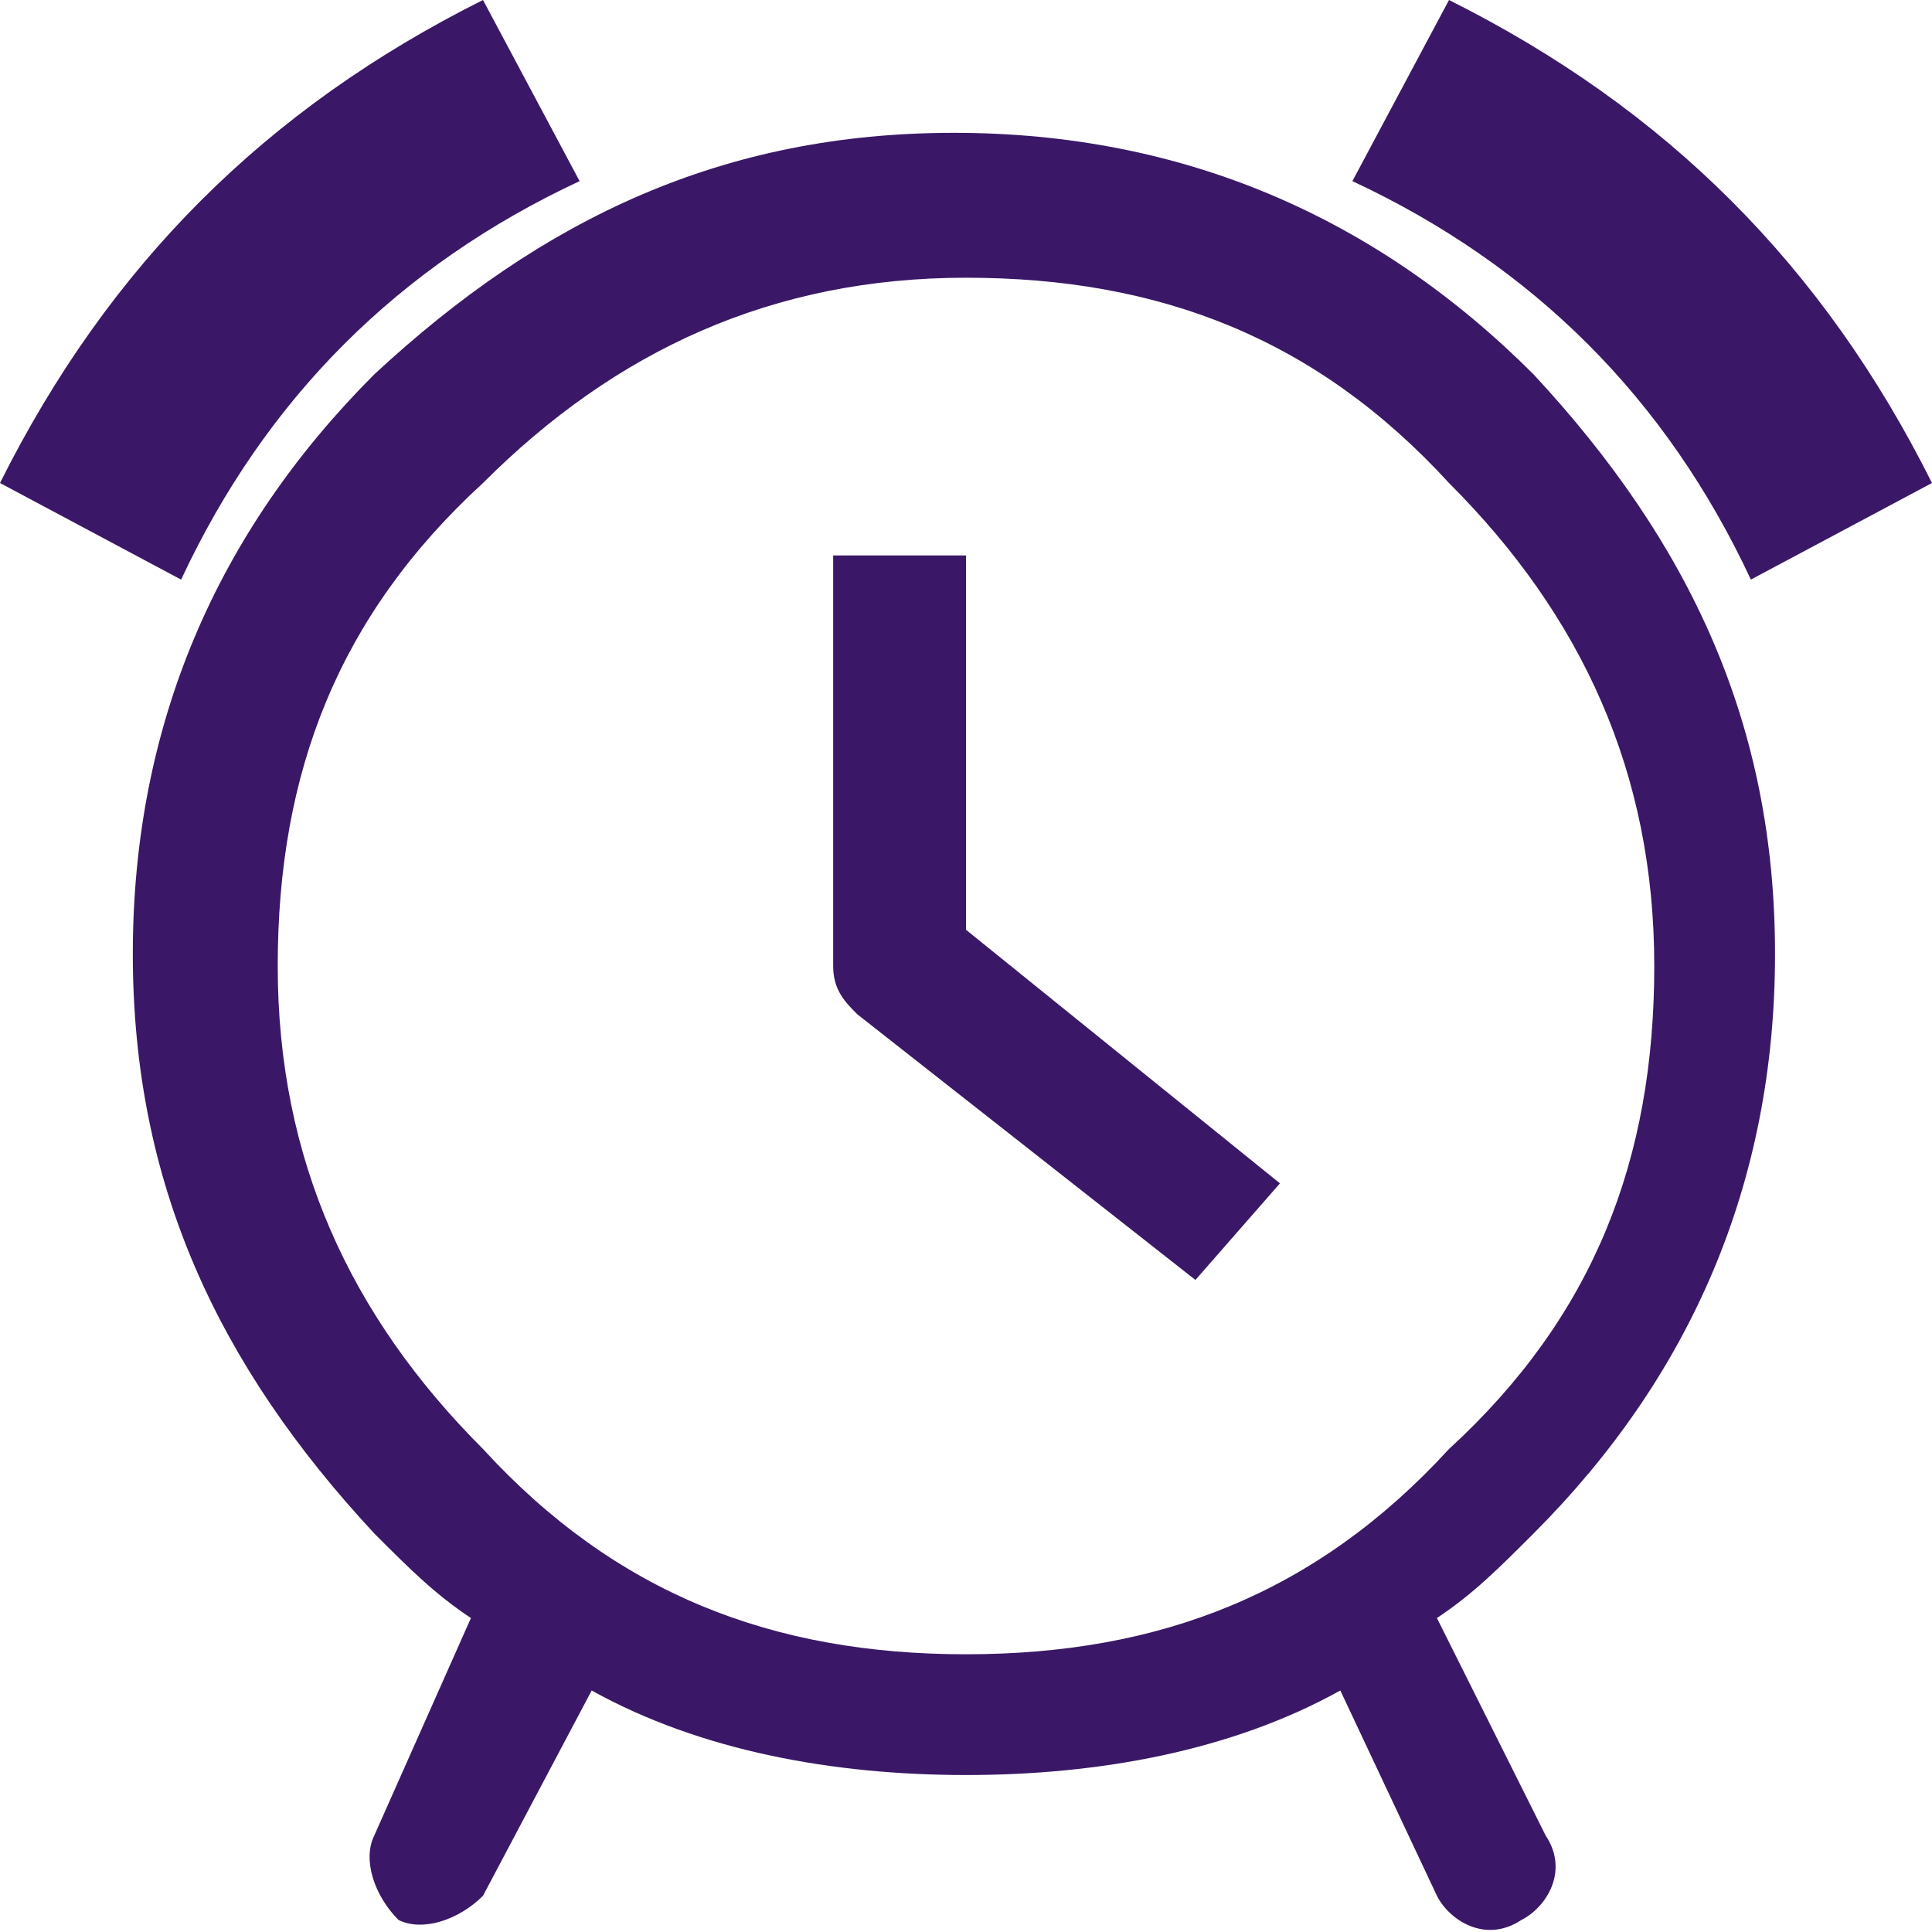
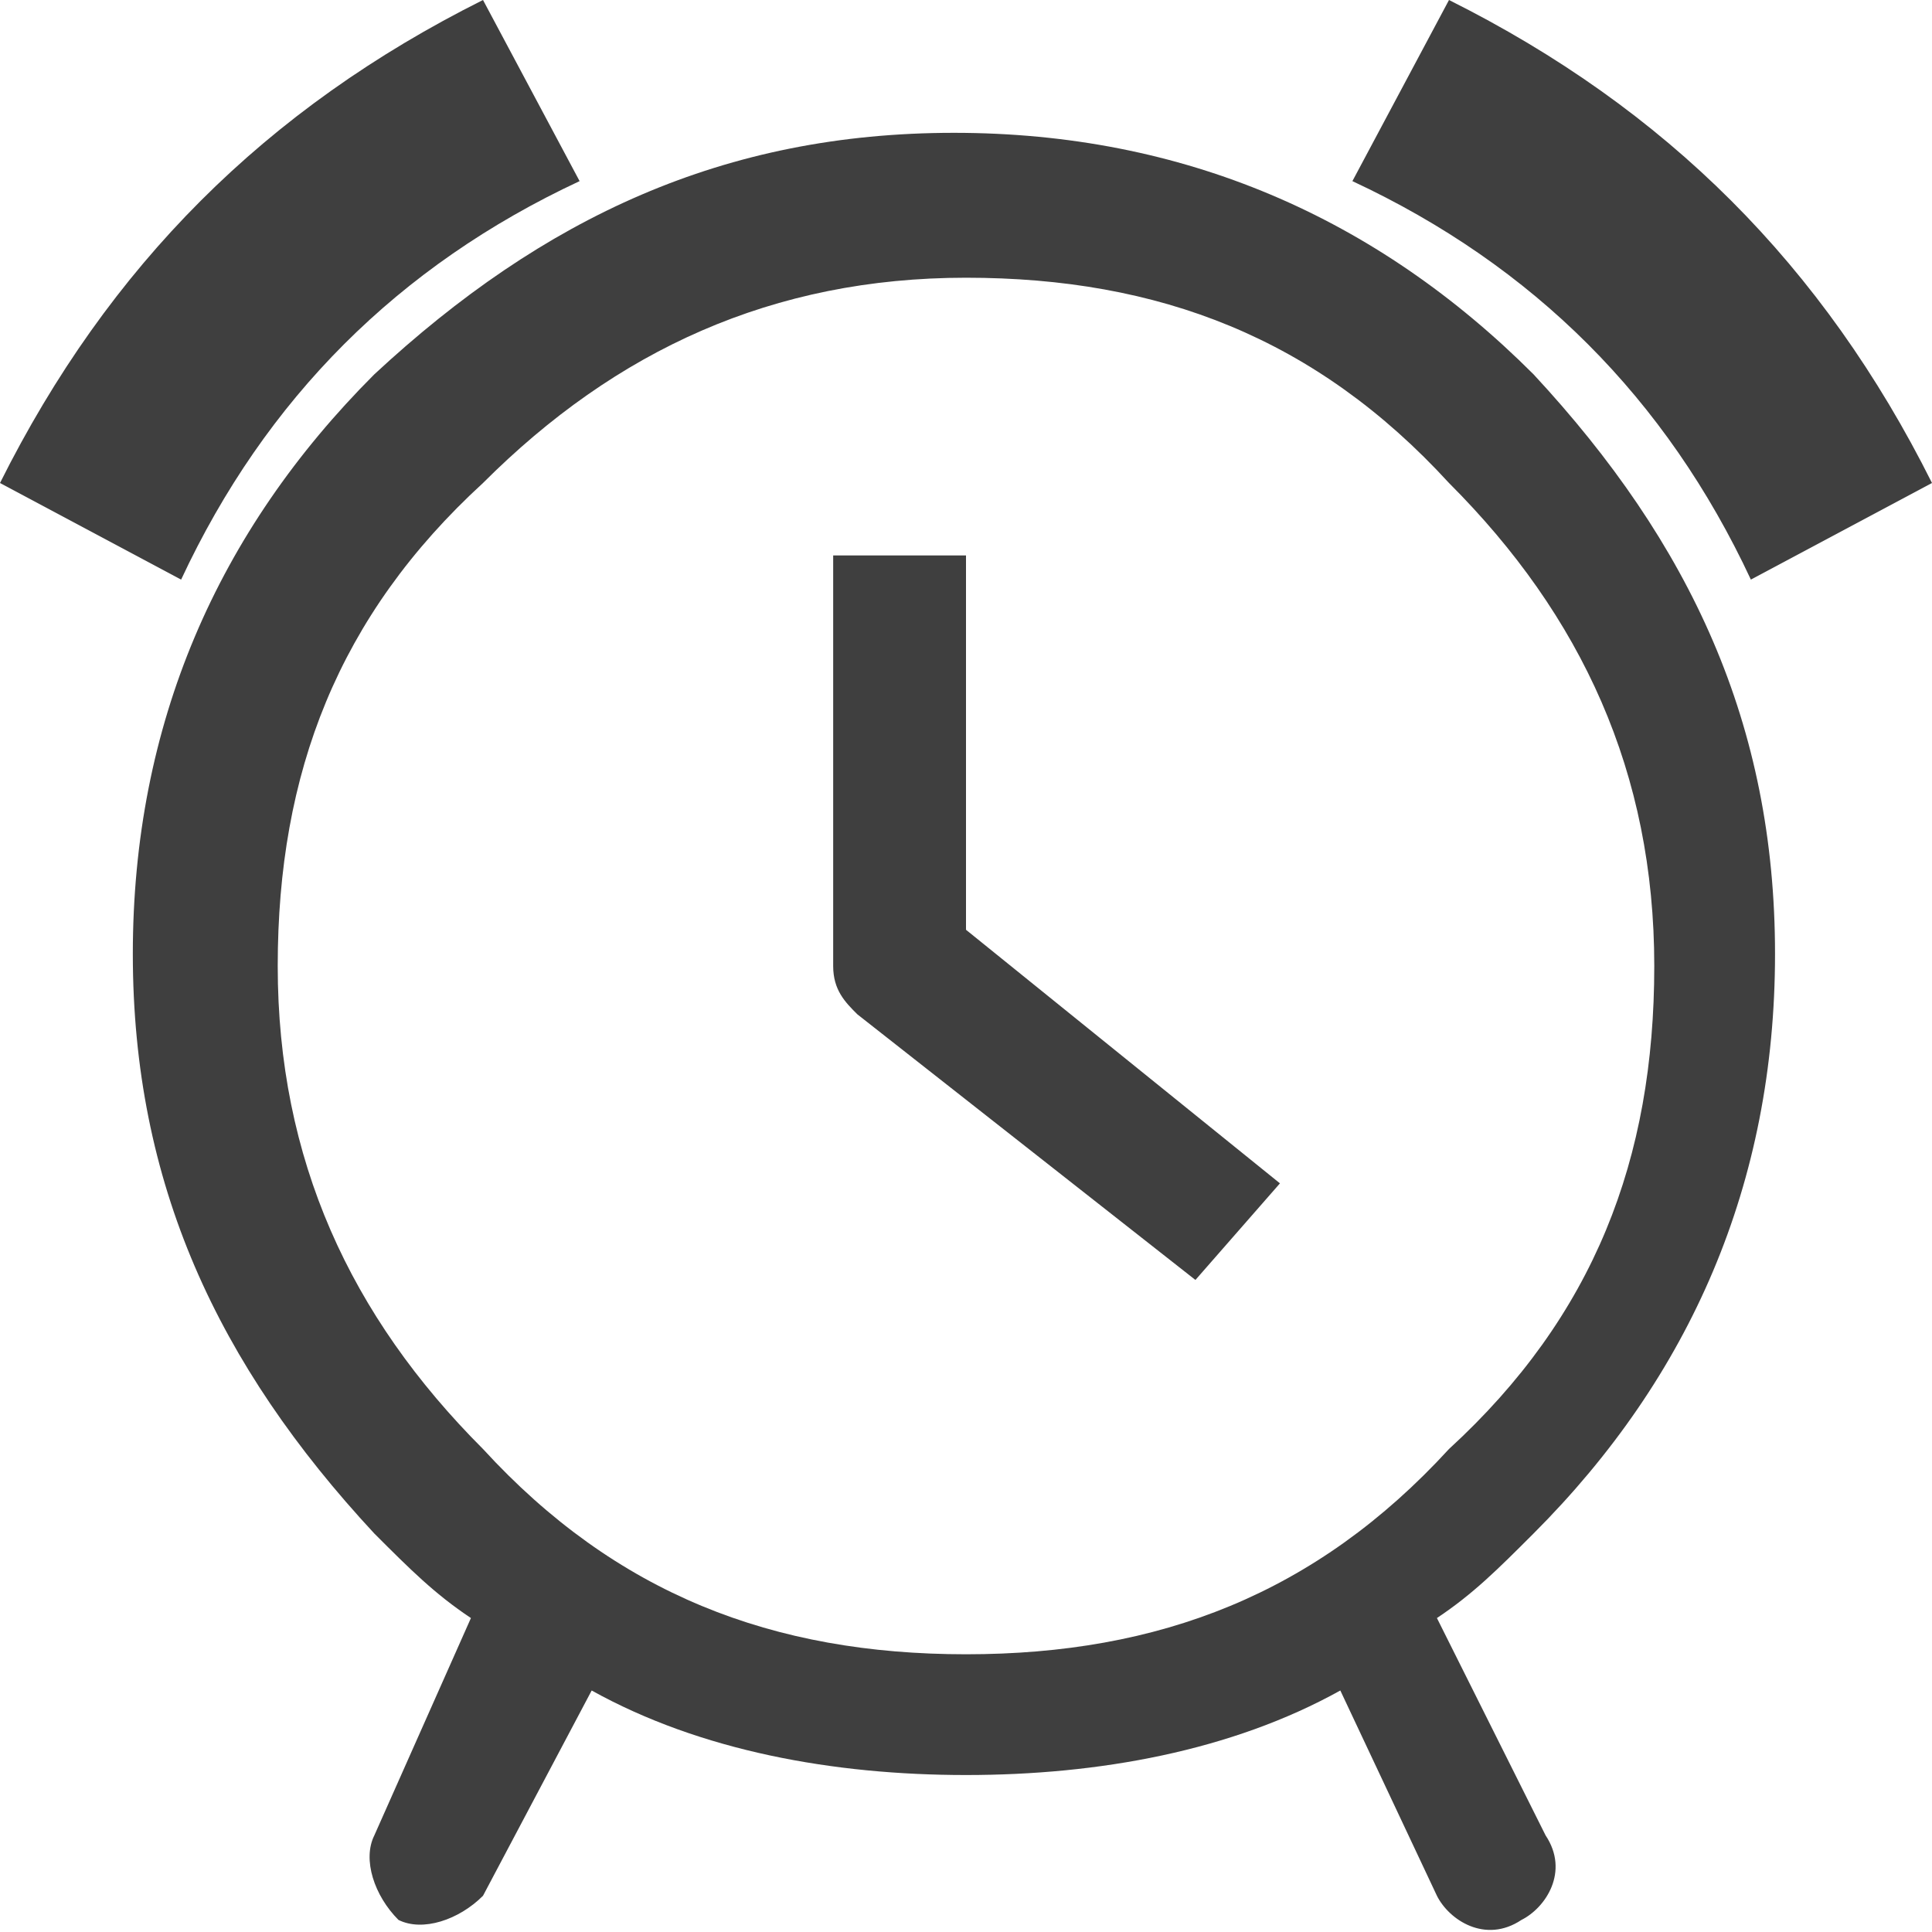
<svg xmlns="http://www.w3.org/2000/svg" width="16" height="16" viewBox="0 0 16 16" preserveAspectRatio="xMinYMid meet" overflow="visible">
-   <path d="M11.9 13.4c.3-.2.5-.4.8-.7 1.3-1.3 2-2.9 2-4.8s-.7-3.4-2-4.8c-1.3-1.3-2.9-2-4.8-2s-3.4.7-4.8 2c-1.3 1.3-2 2.9-2 4.8s.7 3.4 2 4.8c.3.3.5.5.8.7l-.8 1.8c-.1.2 0 .5.2.7.2.1.5 0 .7-.2l.9-1.7c.9.5 2 .7 3.1.7s2.2-.2 3.1-.7l.8 1.7c.1.2.4.4.7.2.2-.1.4-.4.2-.7l-.9-1.8zm-3.9.3c-1.6 0-2.9-.5-4-1.7-1.1-1.1-1.7-2.4-1.7-4S2.8 5.1 4 4c1.1-1.1 2.4-1.7 4-1.7s2.9.5 4 1.7c1.1 1.1 1.7 2.4 1.7 4s-.5 2.9-1.7 4c-1.1 1.2-2.4 1.7-4 1.7zm0-6l2.6 2.1-.7.8-2.8-2.2c-.1-.1-.2-.2-.2-.4V4.6H8v3.1zm3.2-6.2L12 0c1.8.9 3.1 2.2 4 4l-1.5.8c-.7-1.5-1.8-2.6-3.3-3.3zM1.5 4.8L0 4C.9 2.2 2.2.9 4 0l.8 1.5c-1.5.7-2.6 1.8-3.3 3.3z" fill="#3A1867" />
+   <path d="M11.9 13.4c.3-.2.5-.4.8-.7 1.3-1.3 2-2.9 2-4.8s-.7-3.4-2-4.8c-1.3-1.3-2.9-2-4.8-2s-3.4.7-4.8 2c-1.3 1.3-2 2.9-2 4.8s.7 3.4 2 4.8c.3.3.5.5.8.7l-.8 1.8c-.1.2 0 .5.2.7.2.1.5 0 .7-.2l.9-1.7c.9.5 2 .7 3.1.7s2.2-.2 3.1-.7l.8 1.7c.1.2.4.4.7.2.2-.1.4-.4.2-.7l-.9-1.8zm-3.9.3c-1.6 0-2.9-.5-4-1.7-1.1-1.1-1.7-2.4-1.7-4S2.8 5.1 4 4c1.1-1.1 2.4-1.7 4-1.7s2.9.5 4 1.7c1.1 1.1 1.7 2.4 1.7 4s-.5 2.9-1.7 4c-1.1 1.2-2.4 1.7-4 1.7zm0-6l2.6 2.1-.7.8-2.8-2.2c-.1-.1-.2-.2-.2-.4V4.6H8v3.1zm3.2-6.2L12 0c1.8.9 3.1 2.2 4 4l-1.5.8c-.7-1.5-1.8-2.6-3.3-3.3zM1.5 4.8L0 4C.9 2.2 2.2.9 4 0l.8 1.5c-1.5.7-2.6 1.8-3.3 3.3z" fill="#3f3f3f" />
</svg>
